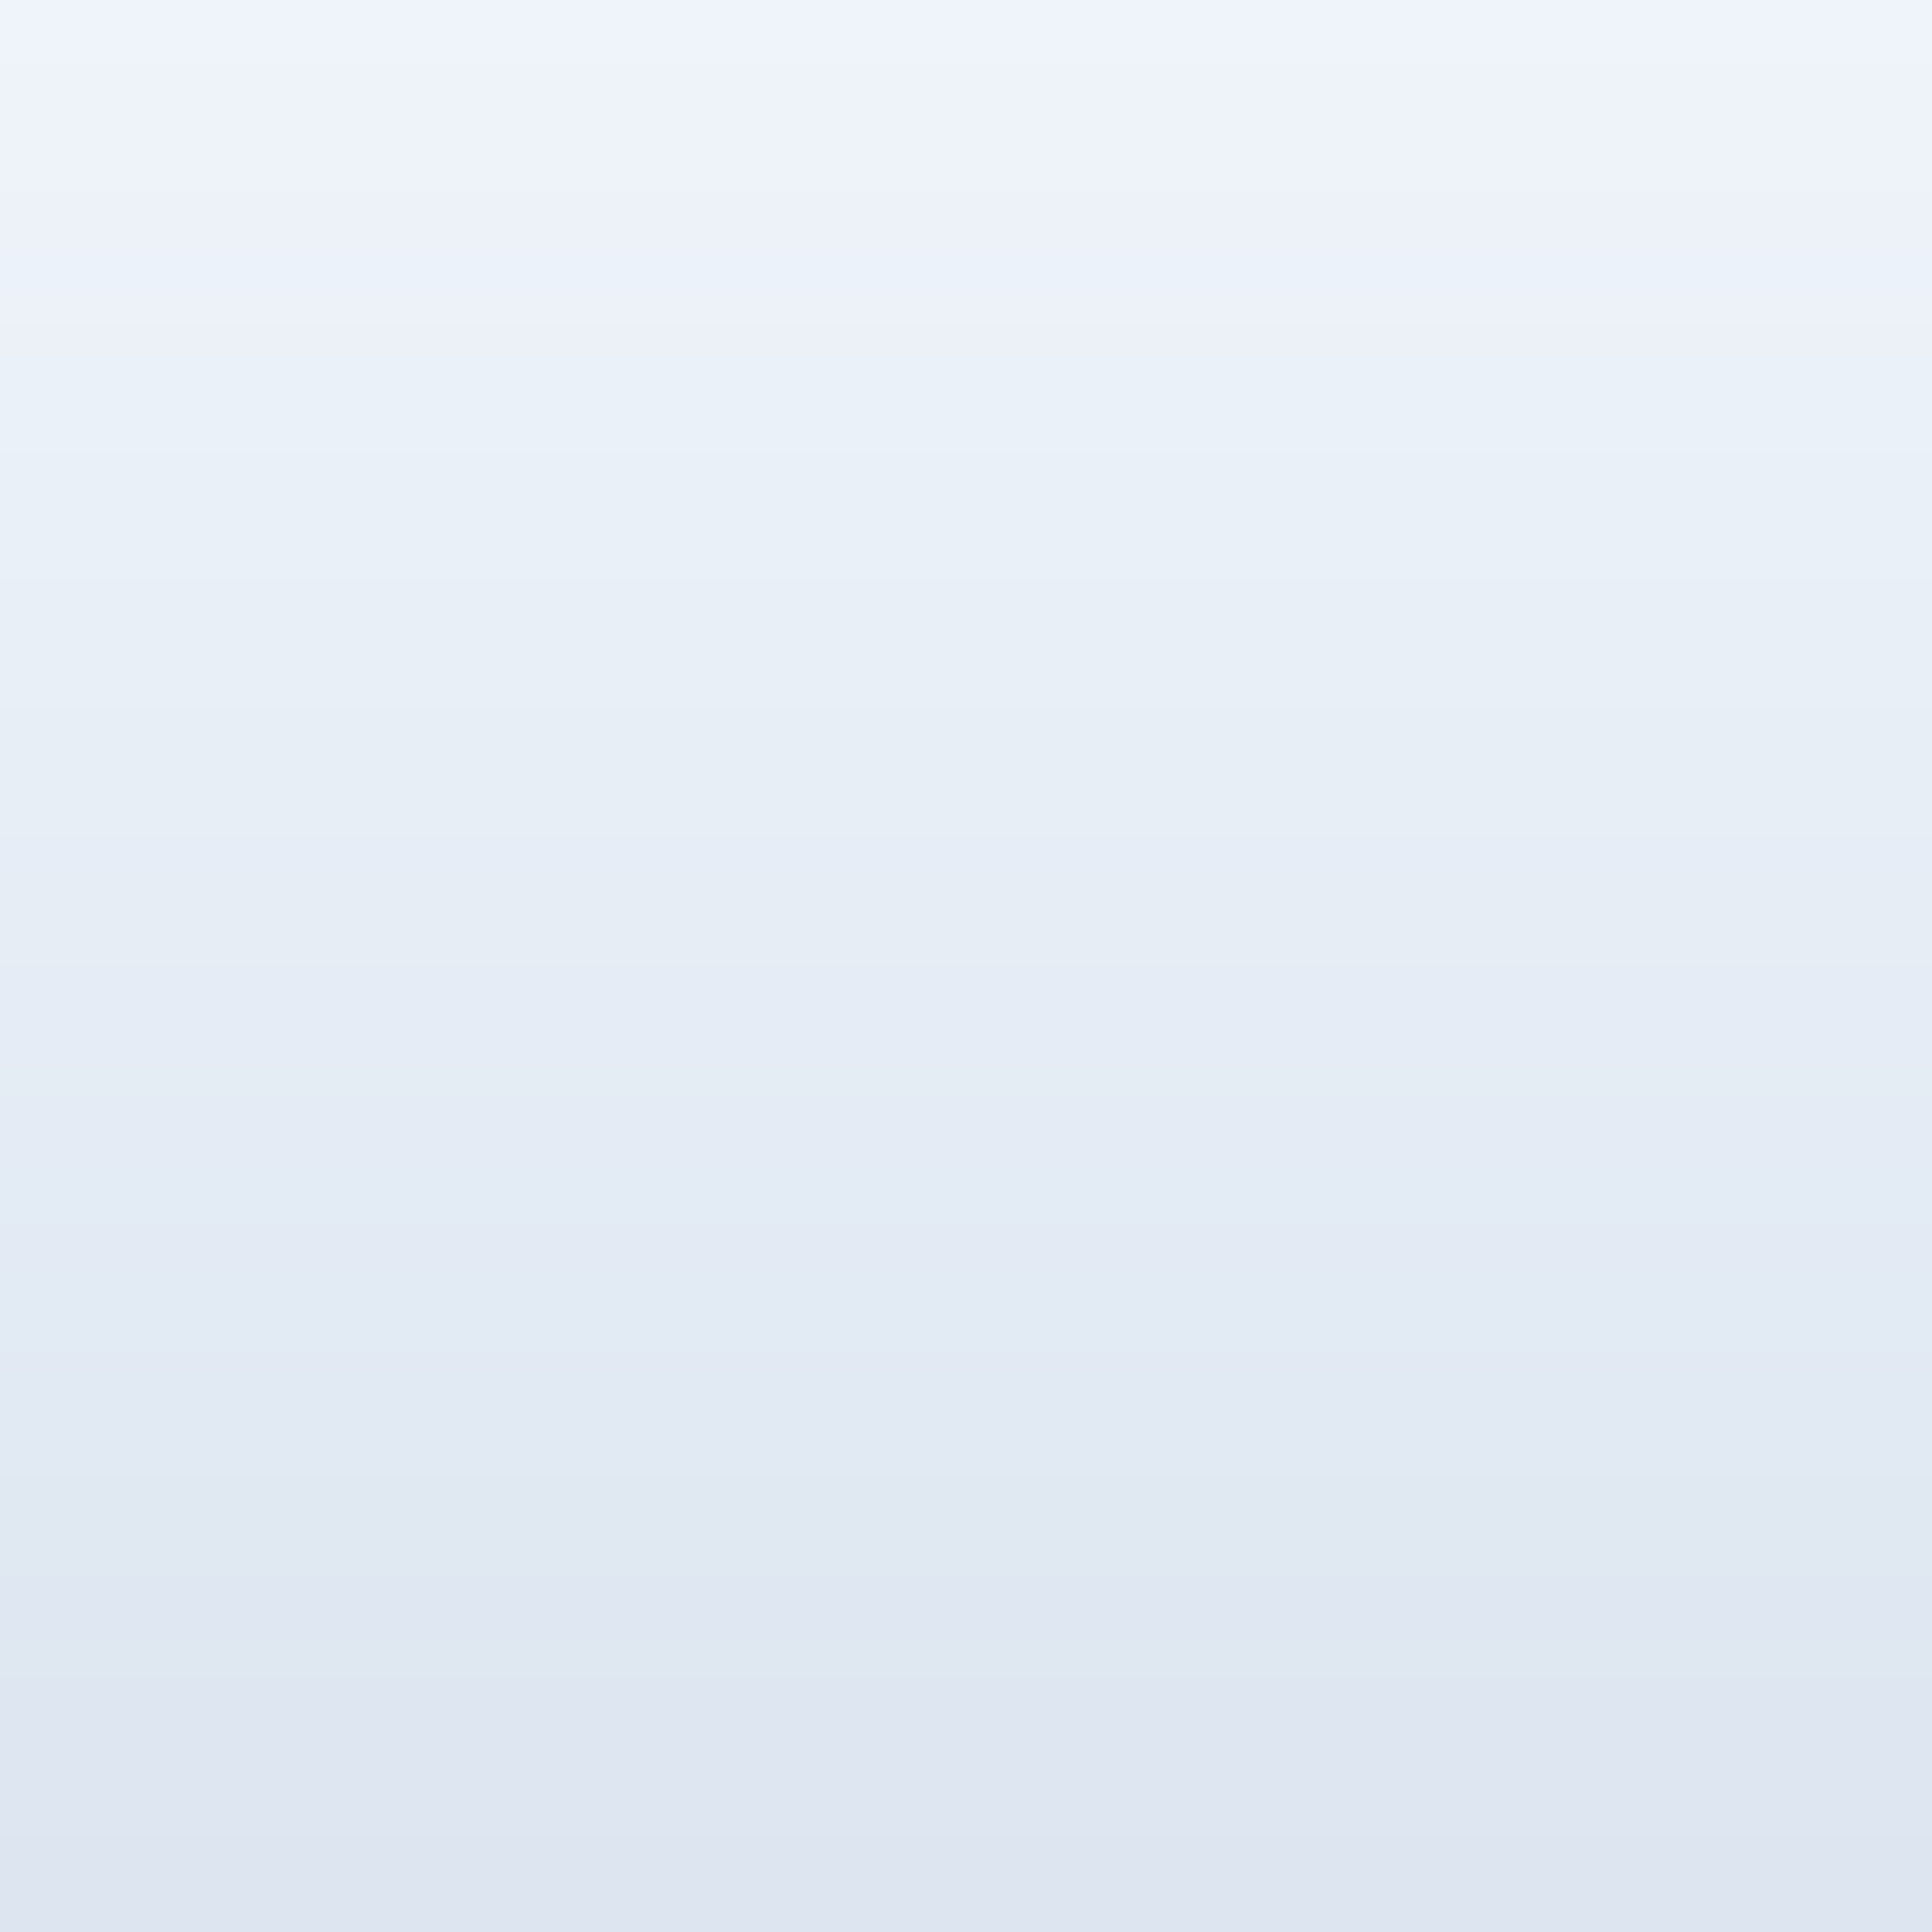
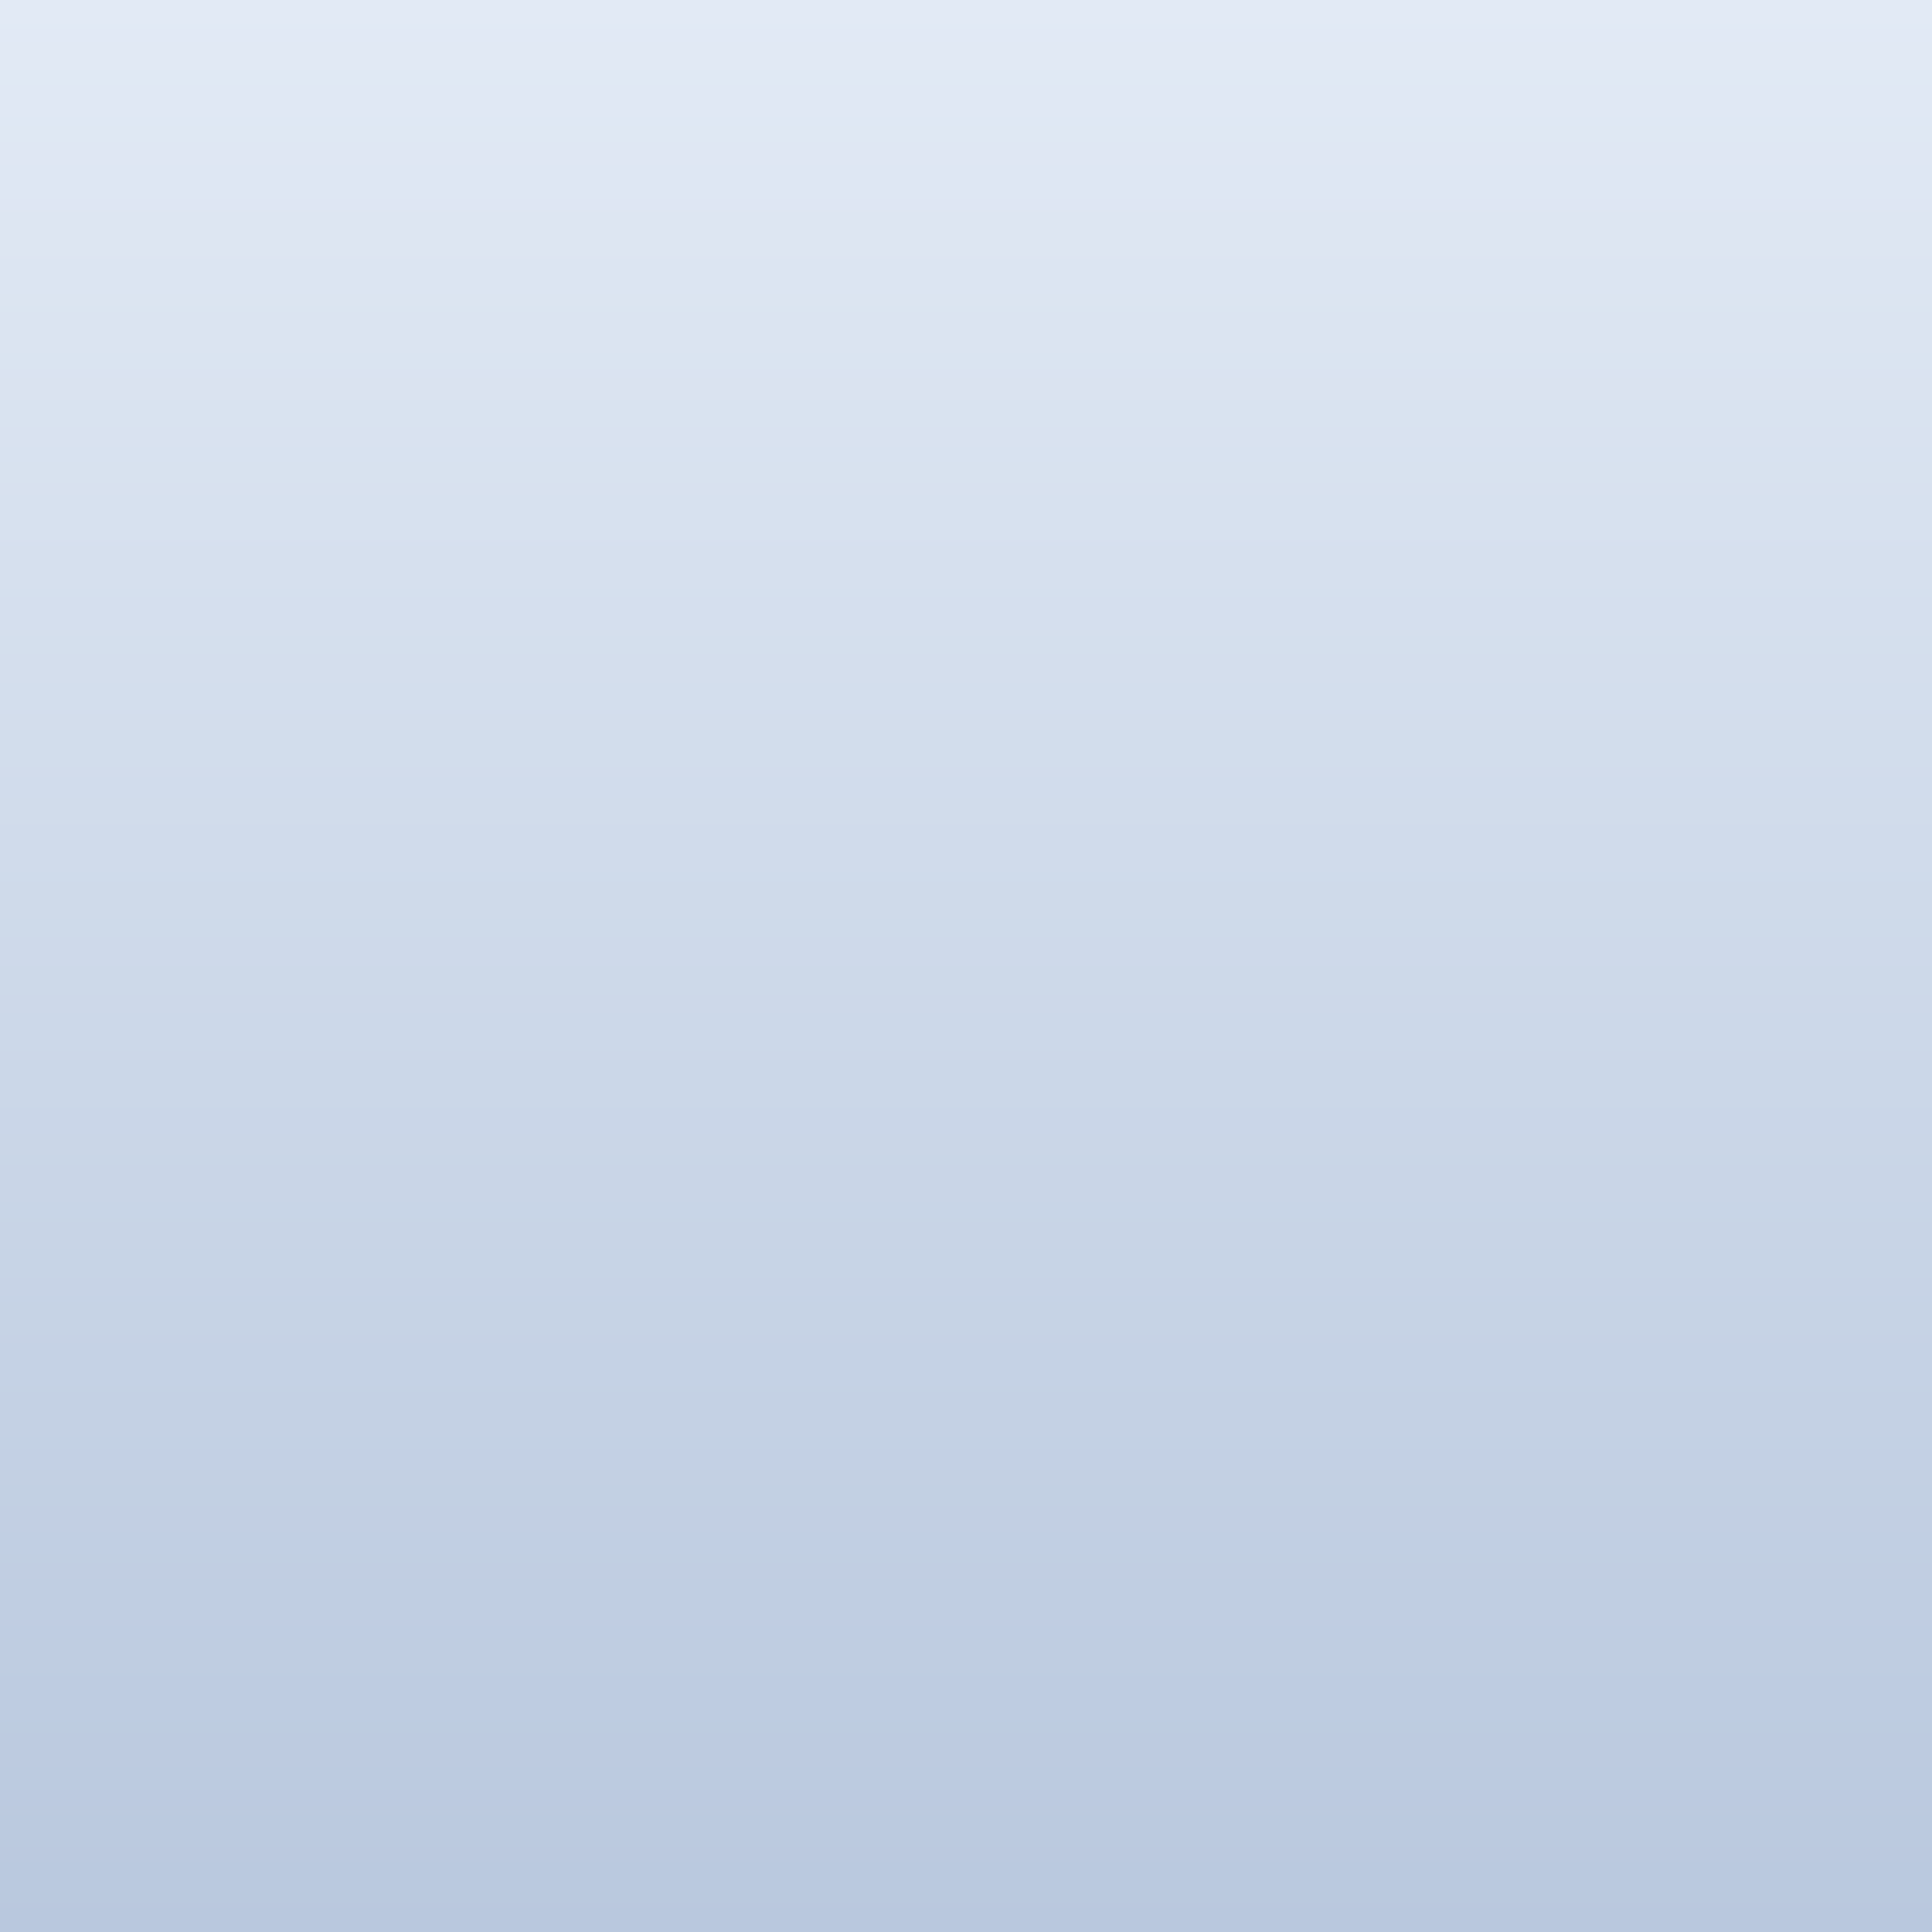
<svg xmlns="http://www.w3.org/2000/svg" viewBox="0 0 1024 1024" width="1024" height="1024" role="img" aria-label="background">
  <defs>
    <linearGradient id="bg" gradientUnits="userSpaceOnUse" x1="0" y1="0" x2="0" y2="1024">
-       <stop offset="0" stop-color="#EFF4FA" />
-       <stop offset="1" stop-color="#DCE5F0" />
+       <stop offset="0" stop-color="#E2EAF5" />
+       <stop offset="1" stop-color="#B9C8DE" />
    </linearGradient>
  </defs>
  <rect width="1024" height="1024" fill="url(#bg)" />
</svg>
